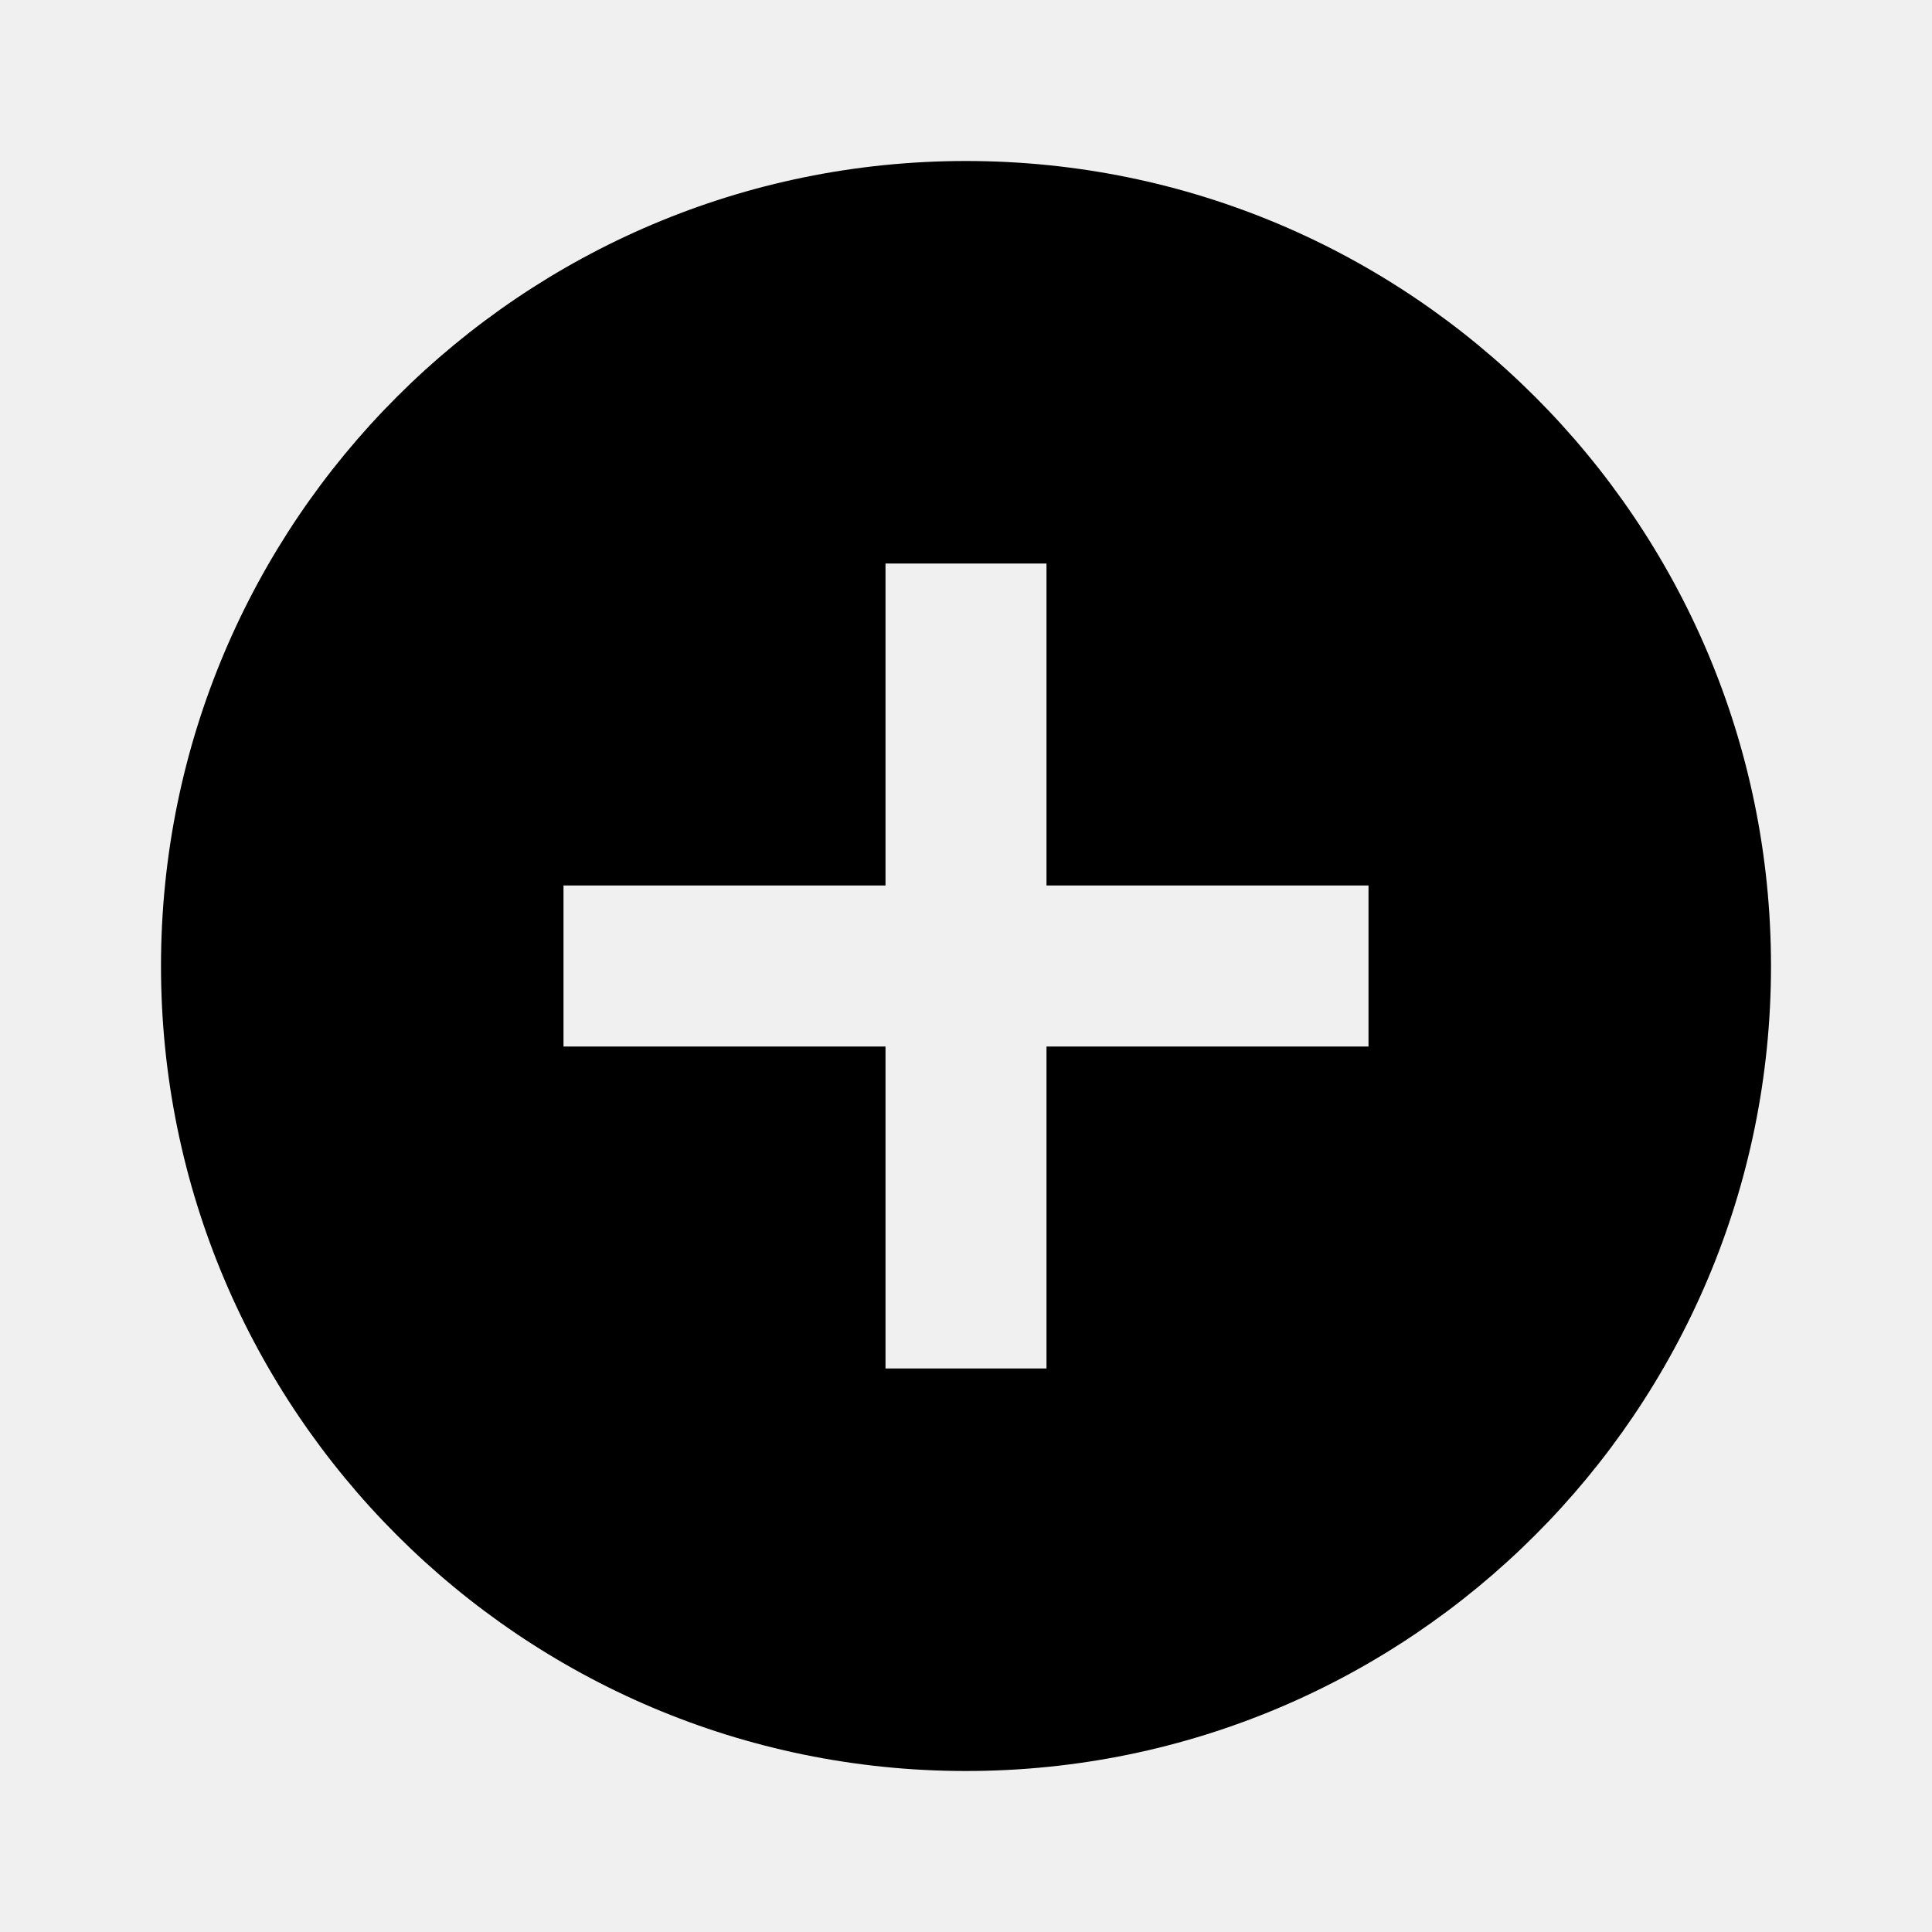
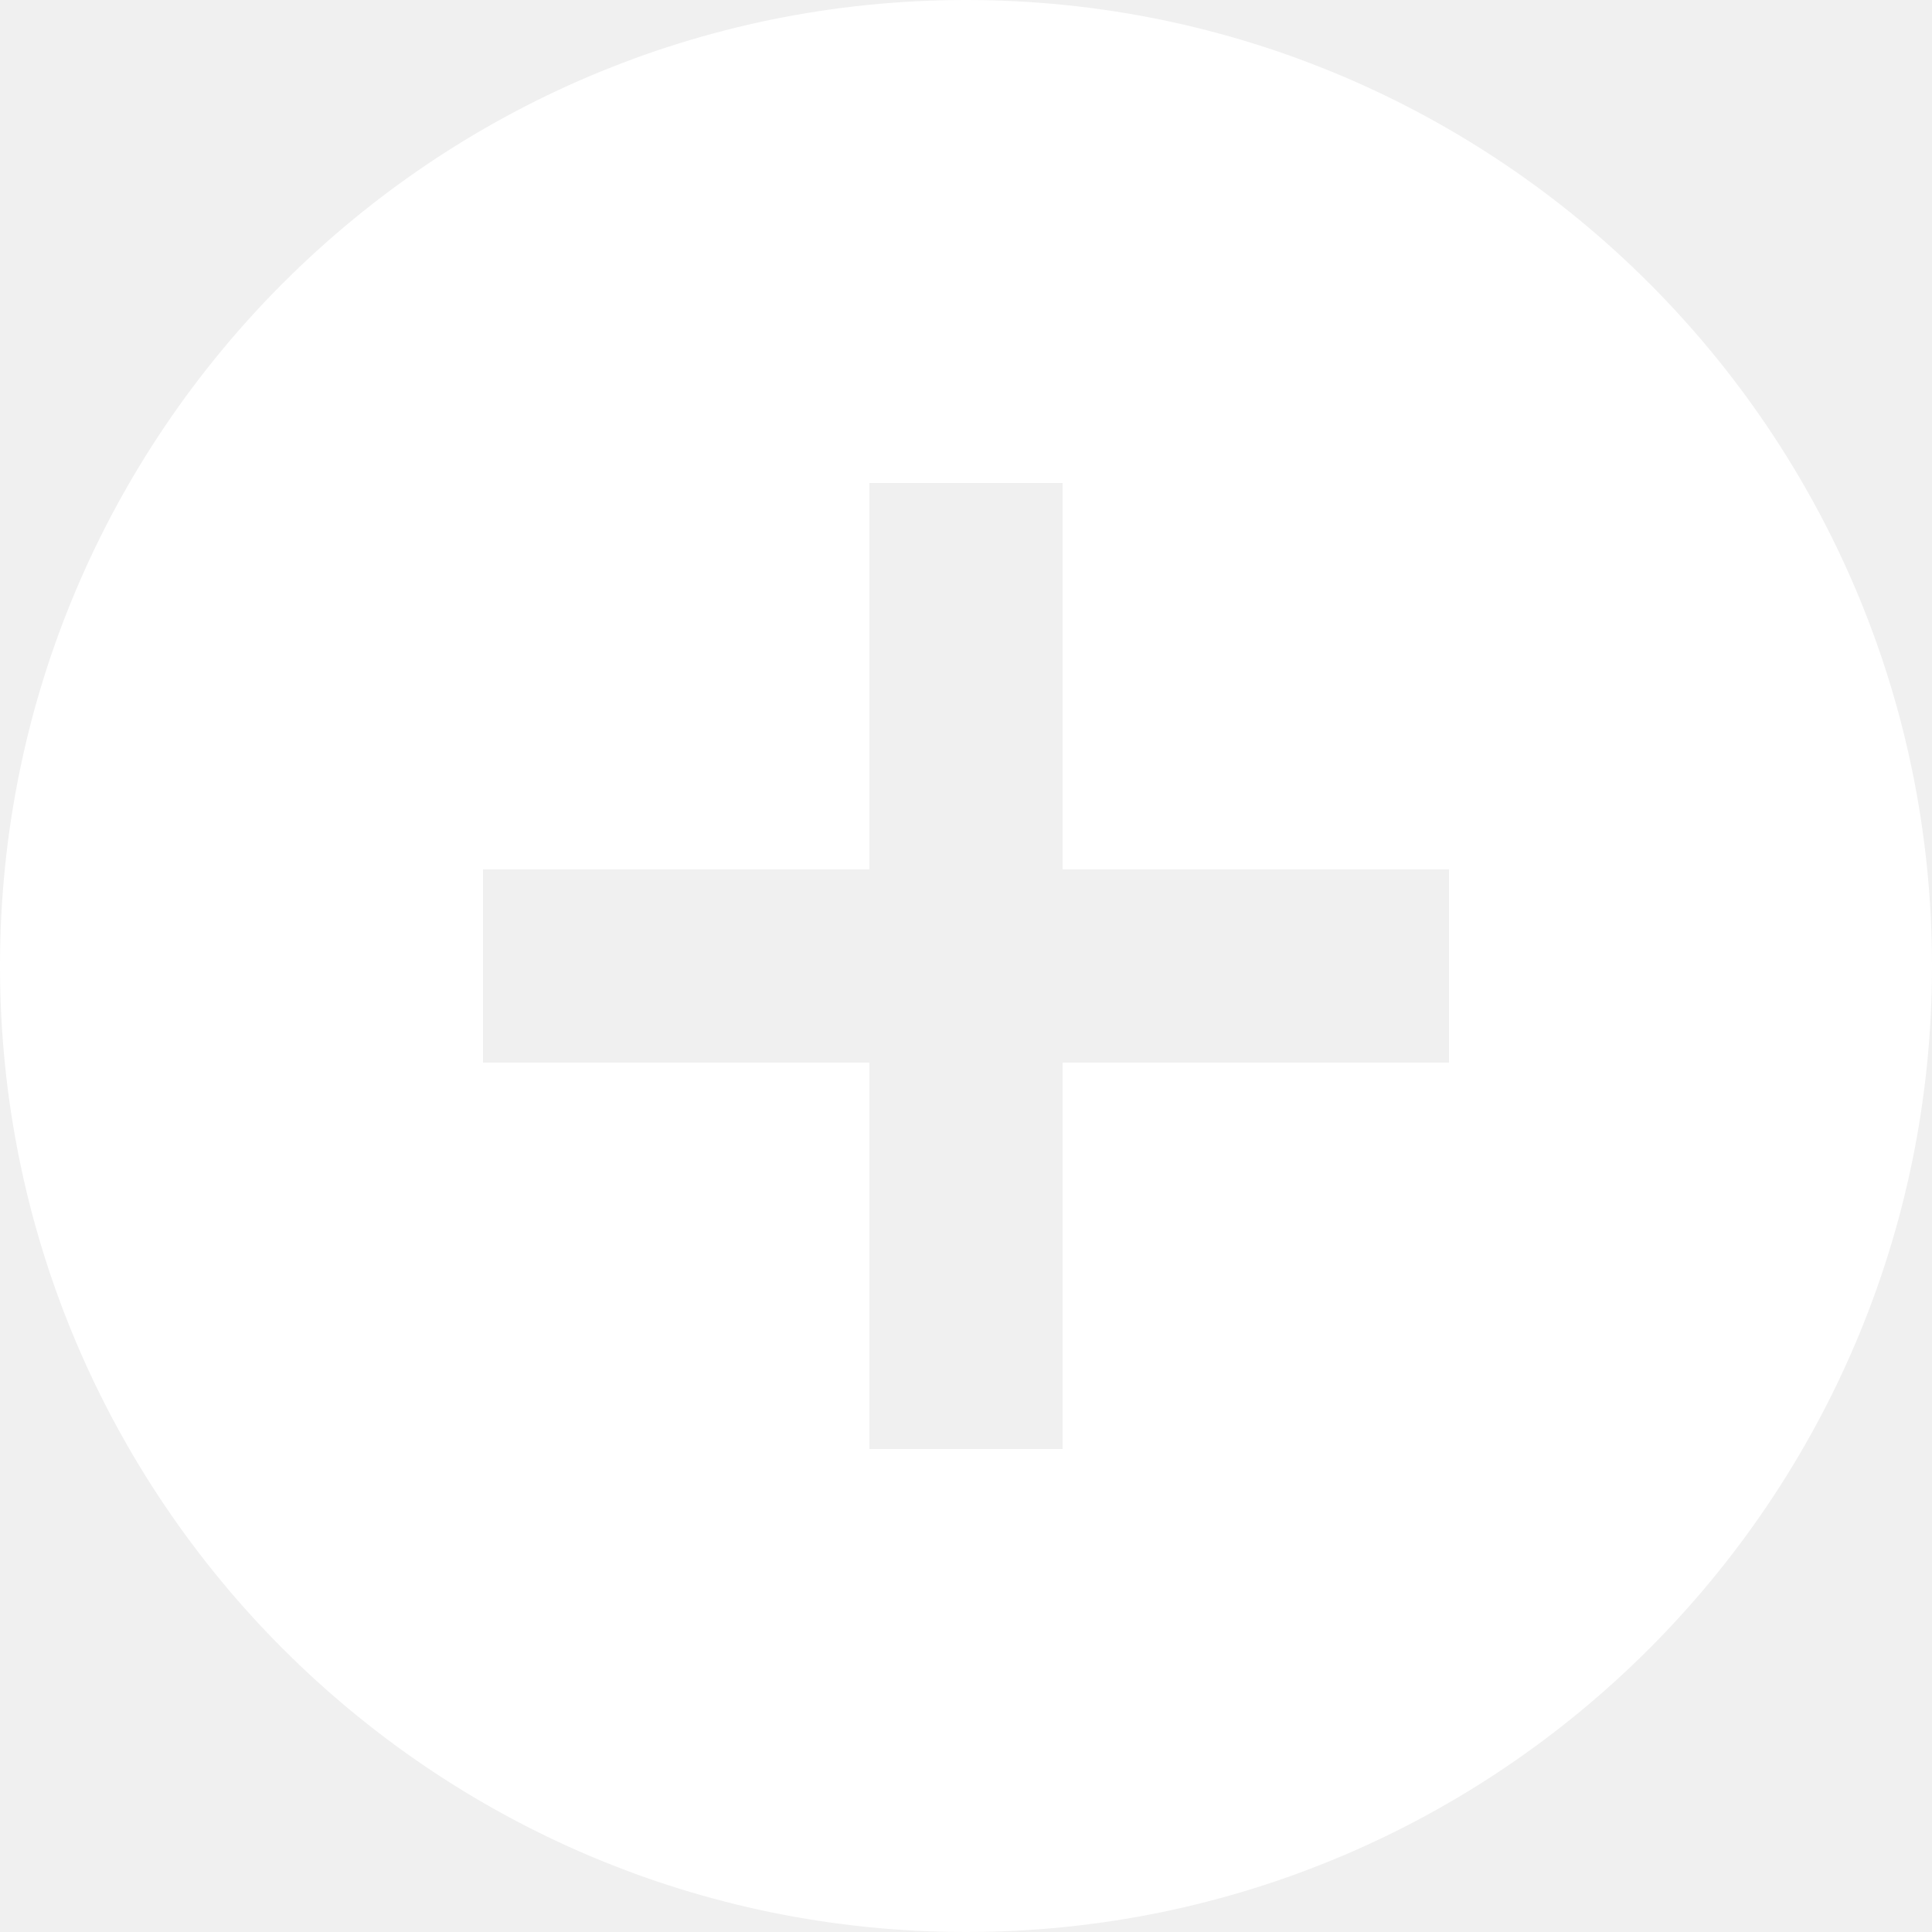
- <svg xmlns="http://www.w3.org/2000/svg" height="24" viewBox="0 0 24 24" width="24">
-   <path d="M0 0h24v24H0z" fill="none" />
-   <path d="M12 2C6.48 2 2 6.48 2 12s4.48 10 10 10 10-4.48 10-10S17.52 2 12 2zm5 11h-4v4h-2v-4H7v-2h4V7h2v4h4v2z" />
+ <svg xmlns="http://www.w3.org/2000/svg" width="40" height="40" viewBox="0 0 40 40" fill="none">
+   <path d="M20 0C8.96 0 0 8.96 0 20C0 31.04 8.96 40 20 40C31.04 40 40 31.04 40 20C40 8.96 31.04 0 20 0ZM30 22H22V30H18V22H10V18H18V10H22V18H30V22Z" fill="white" />
</svg>
